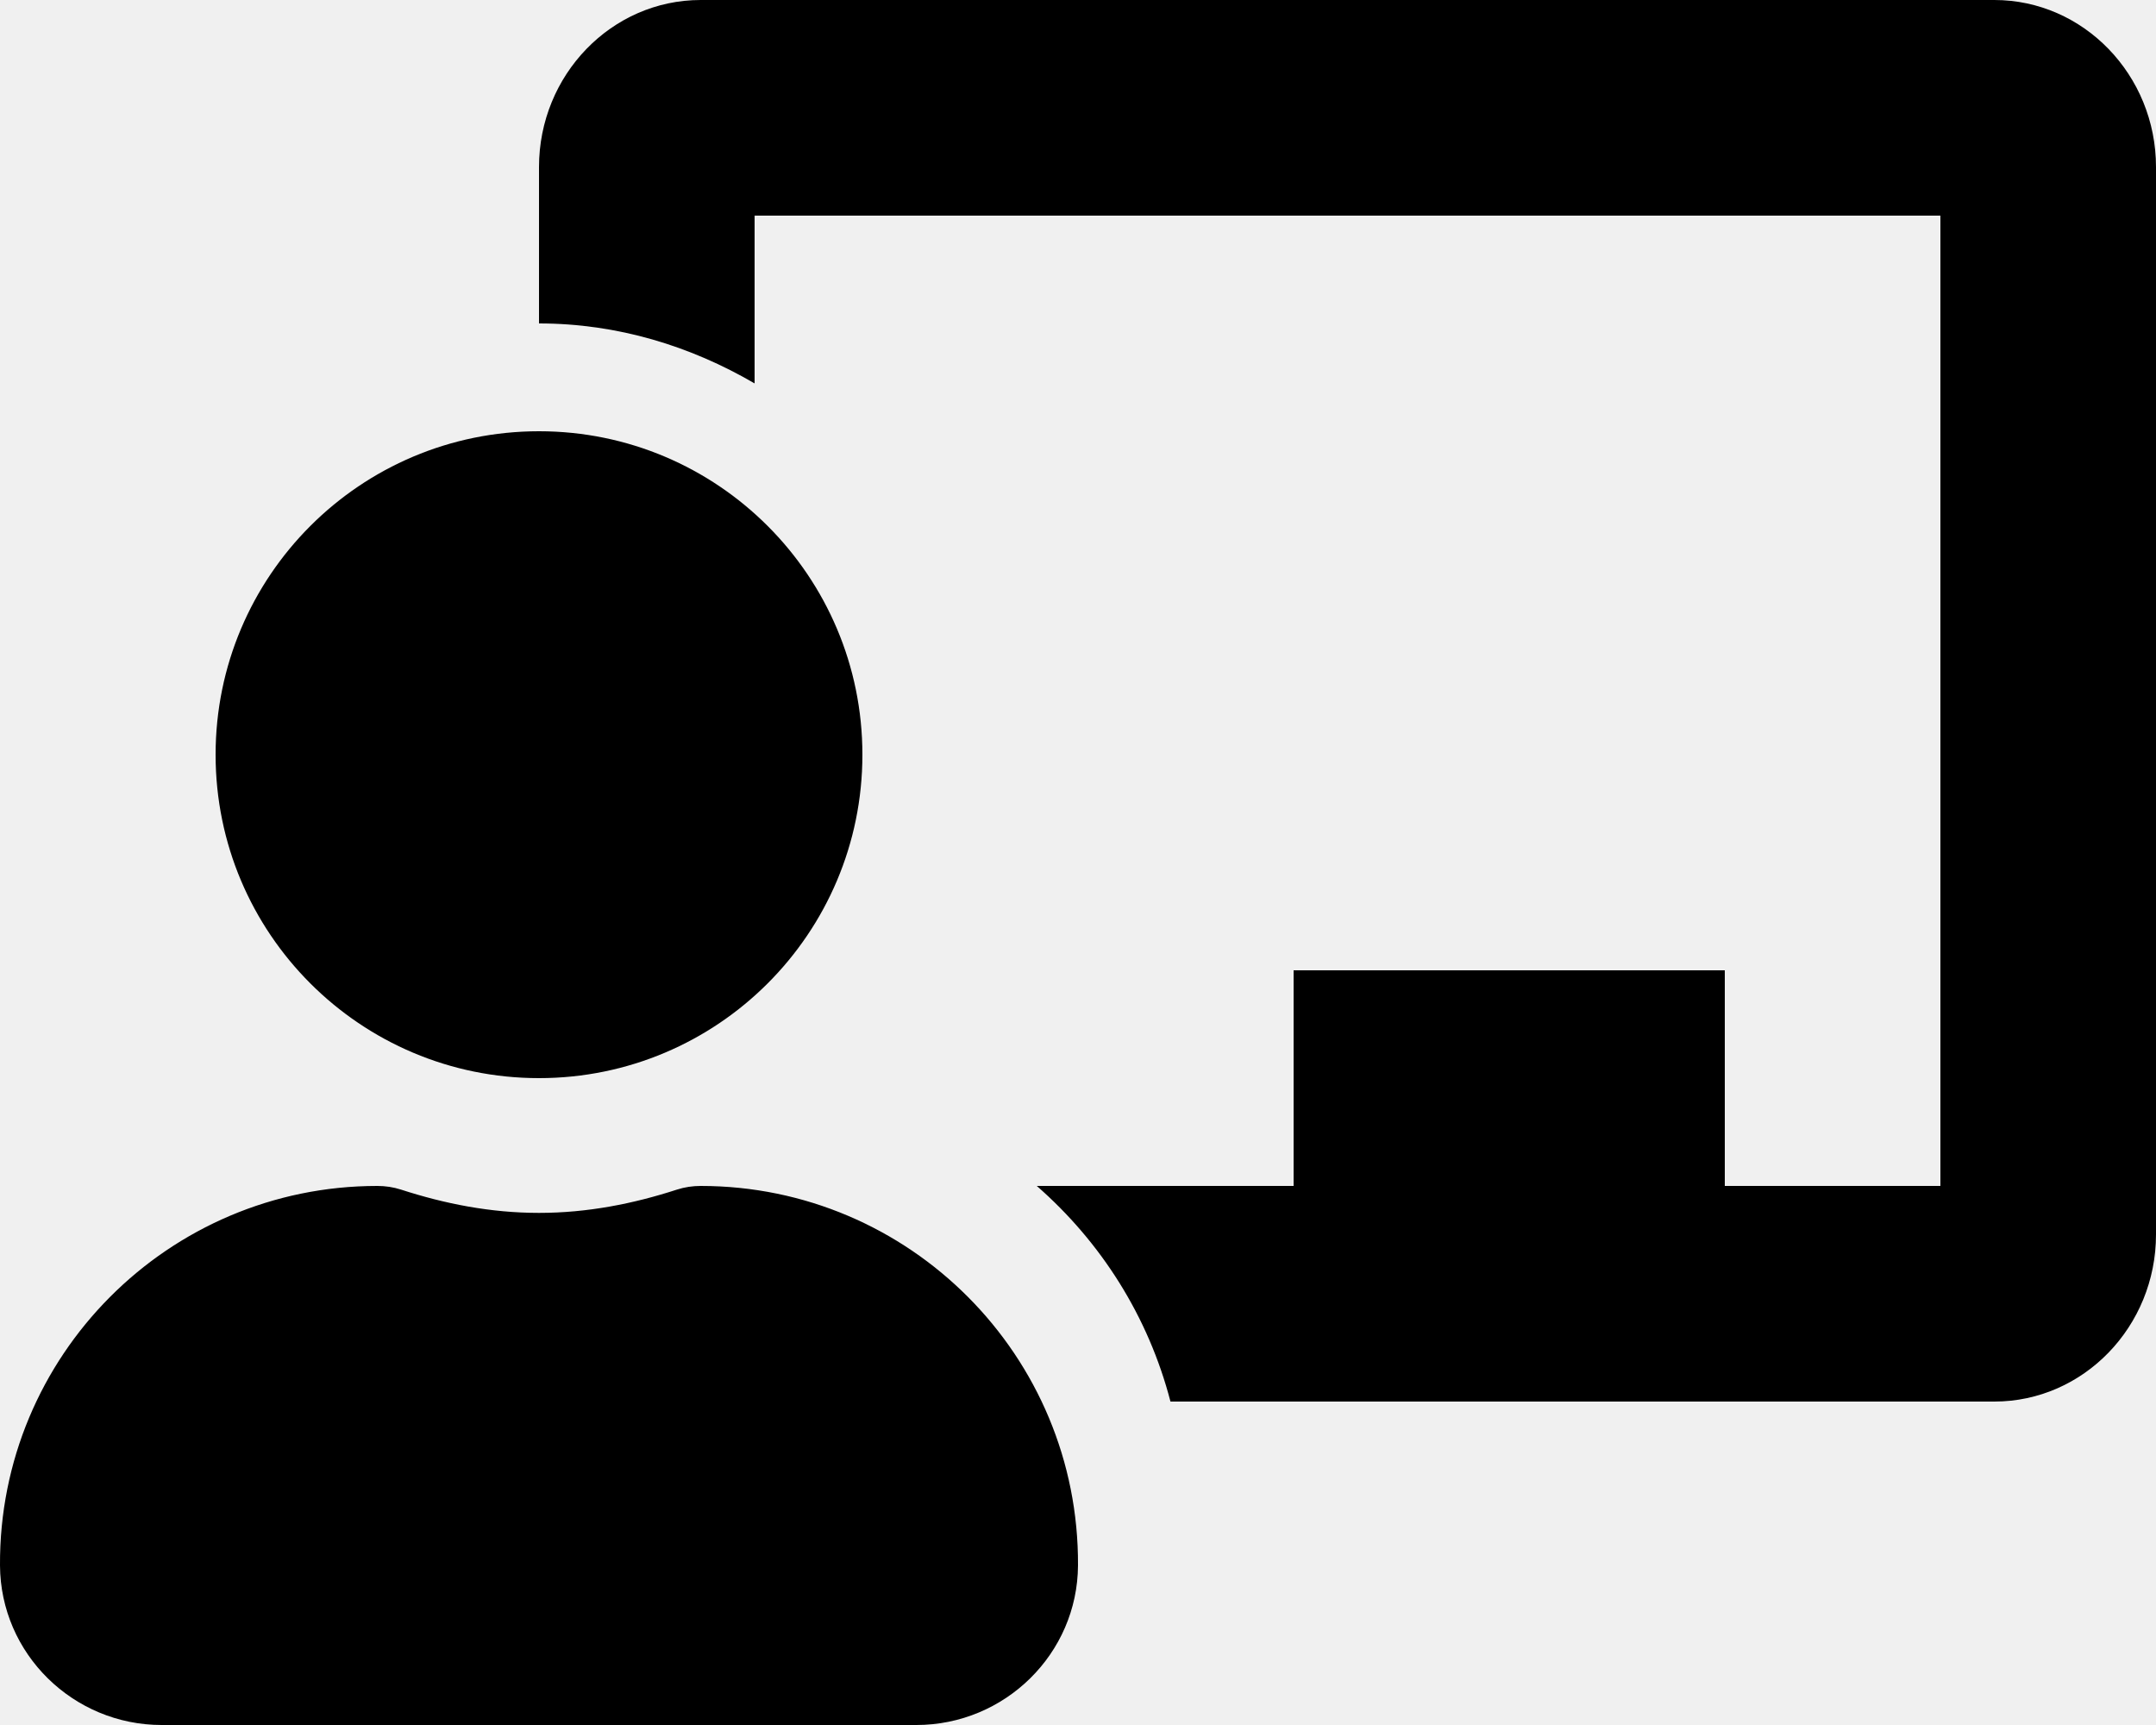
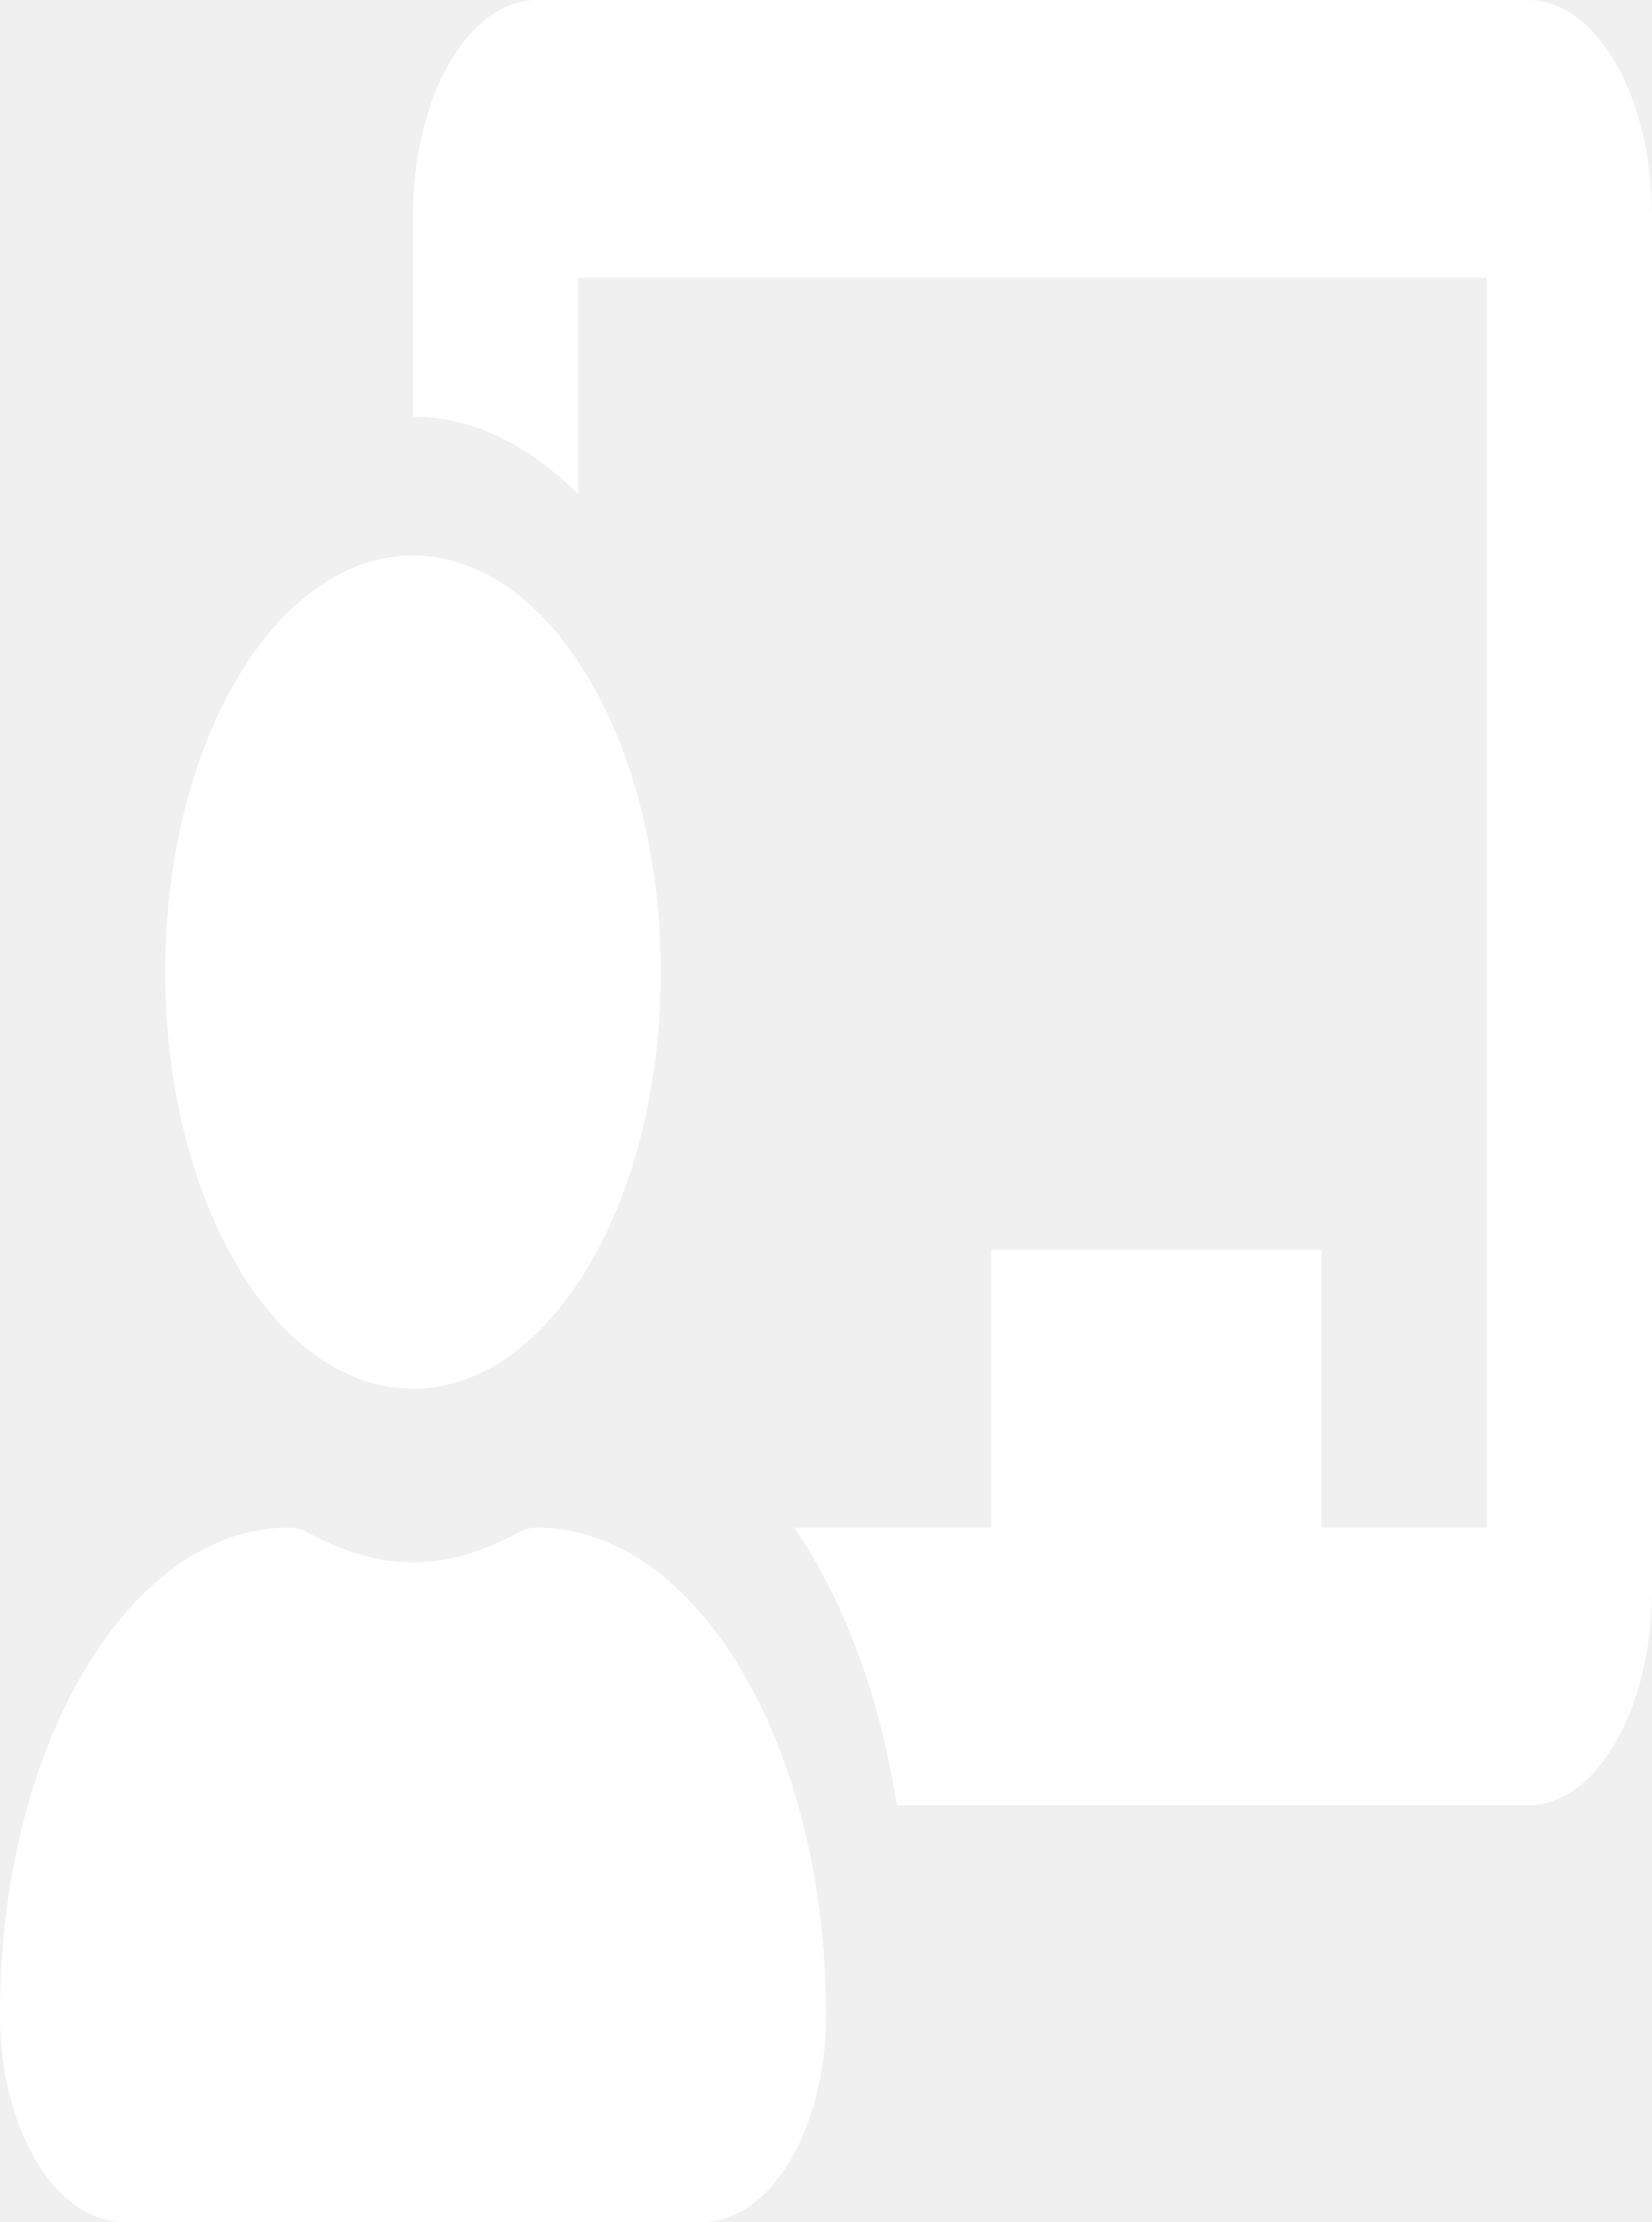
- <svg xmlns="http://www.w3.org/2000/svg" viewBox="0 0 640 512">
-   <path d="M208 352c-2.39 0-4.78.35-7.06 1.09C187.98 357.3 174.35 360 160 360c-14.35 0-27.98-2.7-40.95-6.91-2.28-.74-4.66-1.09-7.05-1.09C49.94 352-.33 402.48 0 464.62.14 490.88 21.73 512 48 512h224c26.27 0 47.86-21.12 48-47.38.33-62.14-49.94-112.62-112-112.62zm-48-32c53.02 0 96-42.98 96-96s-42.98-96-96-96-96 42.98-96 96 42.98 96 96 96zM592 0H208c-26.47 0-48 22.25-48 49.59V96c23.42 0 45.1 6.78 64 17.8V64h352v288h-64v-64H384v64h-76.24c19.1 16.69 33.12 38.73 39.69 64H592c26.47 0 48-22.25 48-49.59V49.59C640 22.25 618.47 0 592 0z" />
+ <svg xmlns="http://www.w3.org/2000/svg" width="58" height="78" viewBox="0 0 58 78" fill="none">
+   <path d="M18.85 53.625C18.634 53.625 18.417 53.678 18.21 53.791C17.036 54.432 15.801 54.844 14.5 54.844C13.2 54.844 11.964 54.432 10.789 53.791C10.582 53.678 10.367 53.625 10.15 53.625C4.526 53.625 -0.03 61.315 0 70.782C0.013 74.782 1.969 78 4.35 78H24.65C27.031 78 28.987 74.782 29 70.782C29.03 61.315 24.474 53.625 18.85 53.625ZM14.5 48.75C19.305 48.75 23.2 42.202 23.2 34.125C23.2 26.048 19.305 19.5 14.5 19.5C9.695 19.5 5.8 26.048 5.8 34.125C5.8 42.202 9.695 48.75 14.5 48.75ZM53.65 0H18.85C16.451 0 14.5 3.39 14.5 7.555V14.625C16.622 14.625 18.587 15.658 20.3 17.337V9.75H52.2V53.625H46.4V43.875H34.8V53.625H27.891C29.622 56.168 30.892 59.525 31.488 63.375H53.65C56.049 63.375 58 59.985 58 55.82V7.555C58 3.39 56.049 0 53.65 0Z" fill="white" />
</svg>
